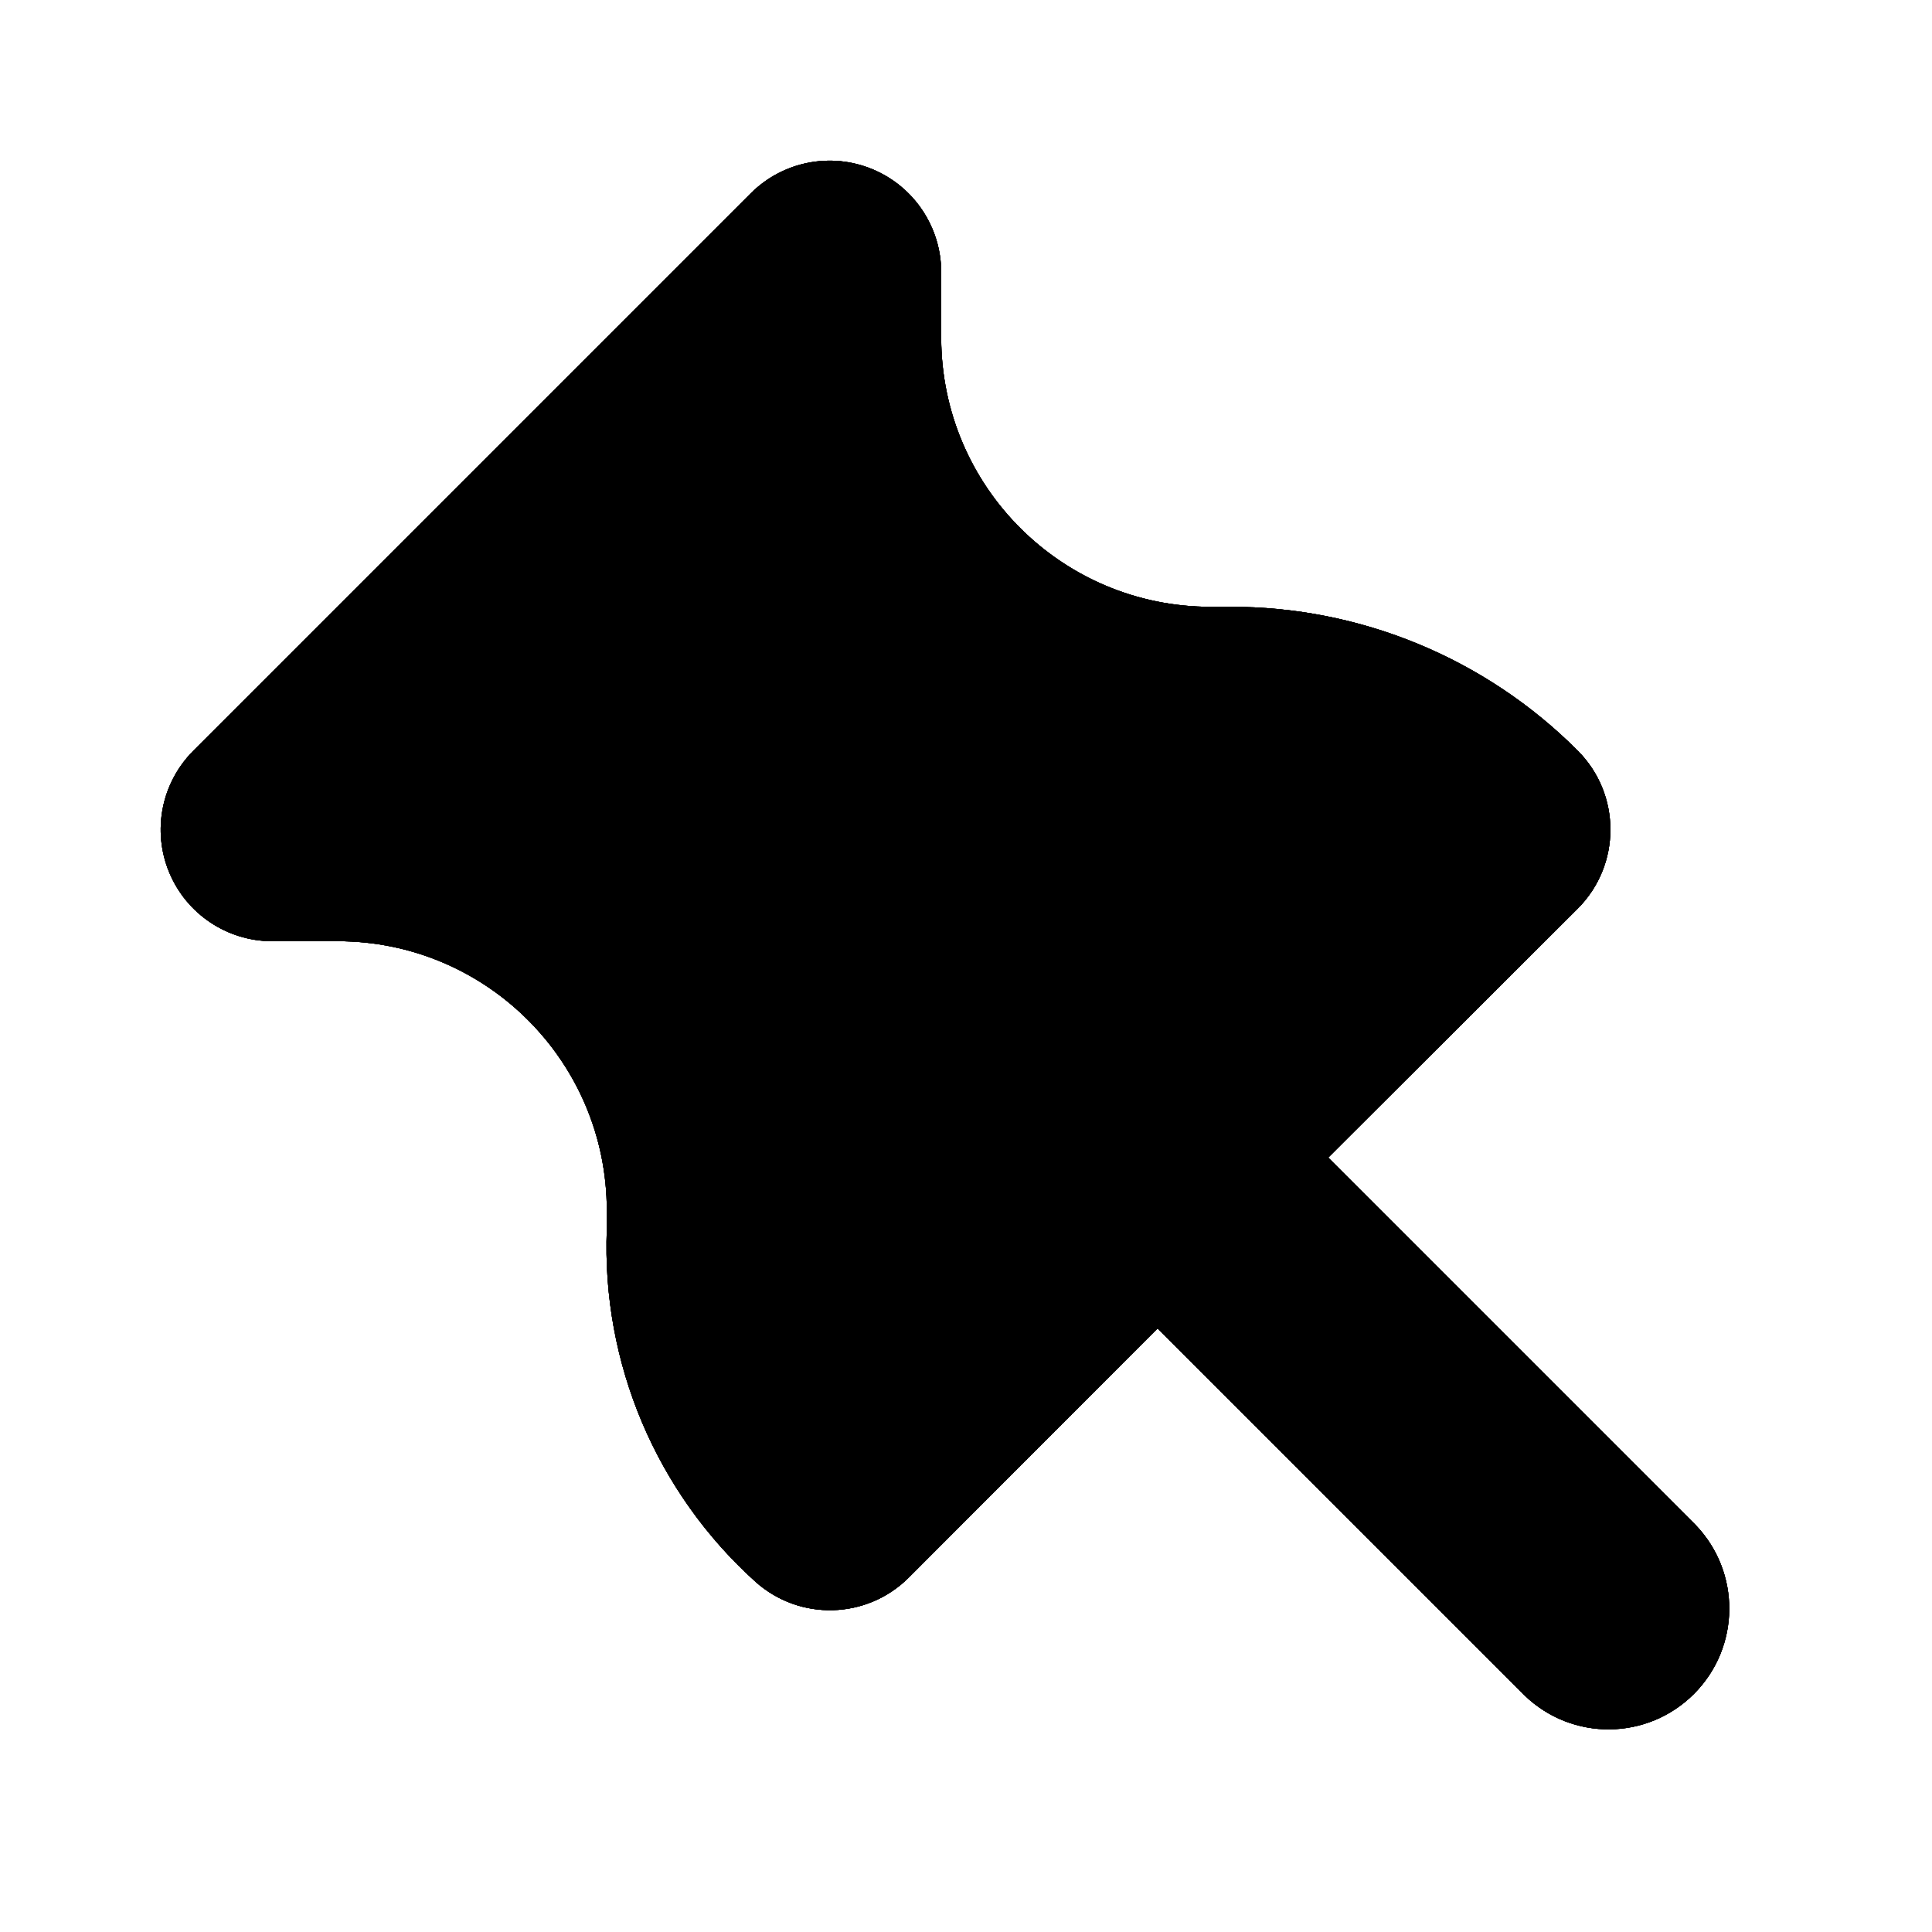
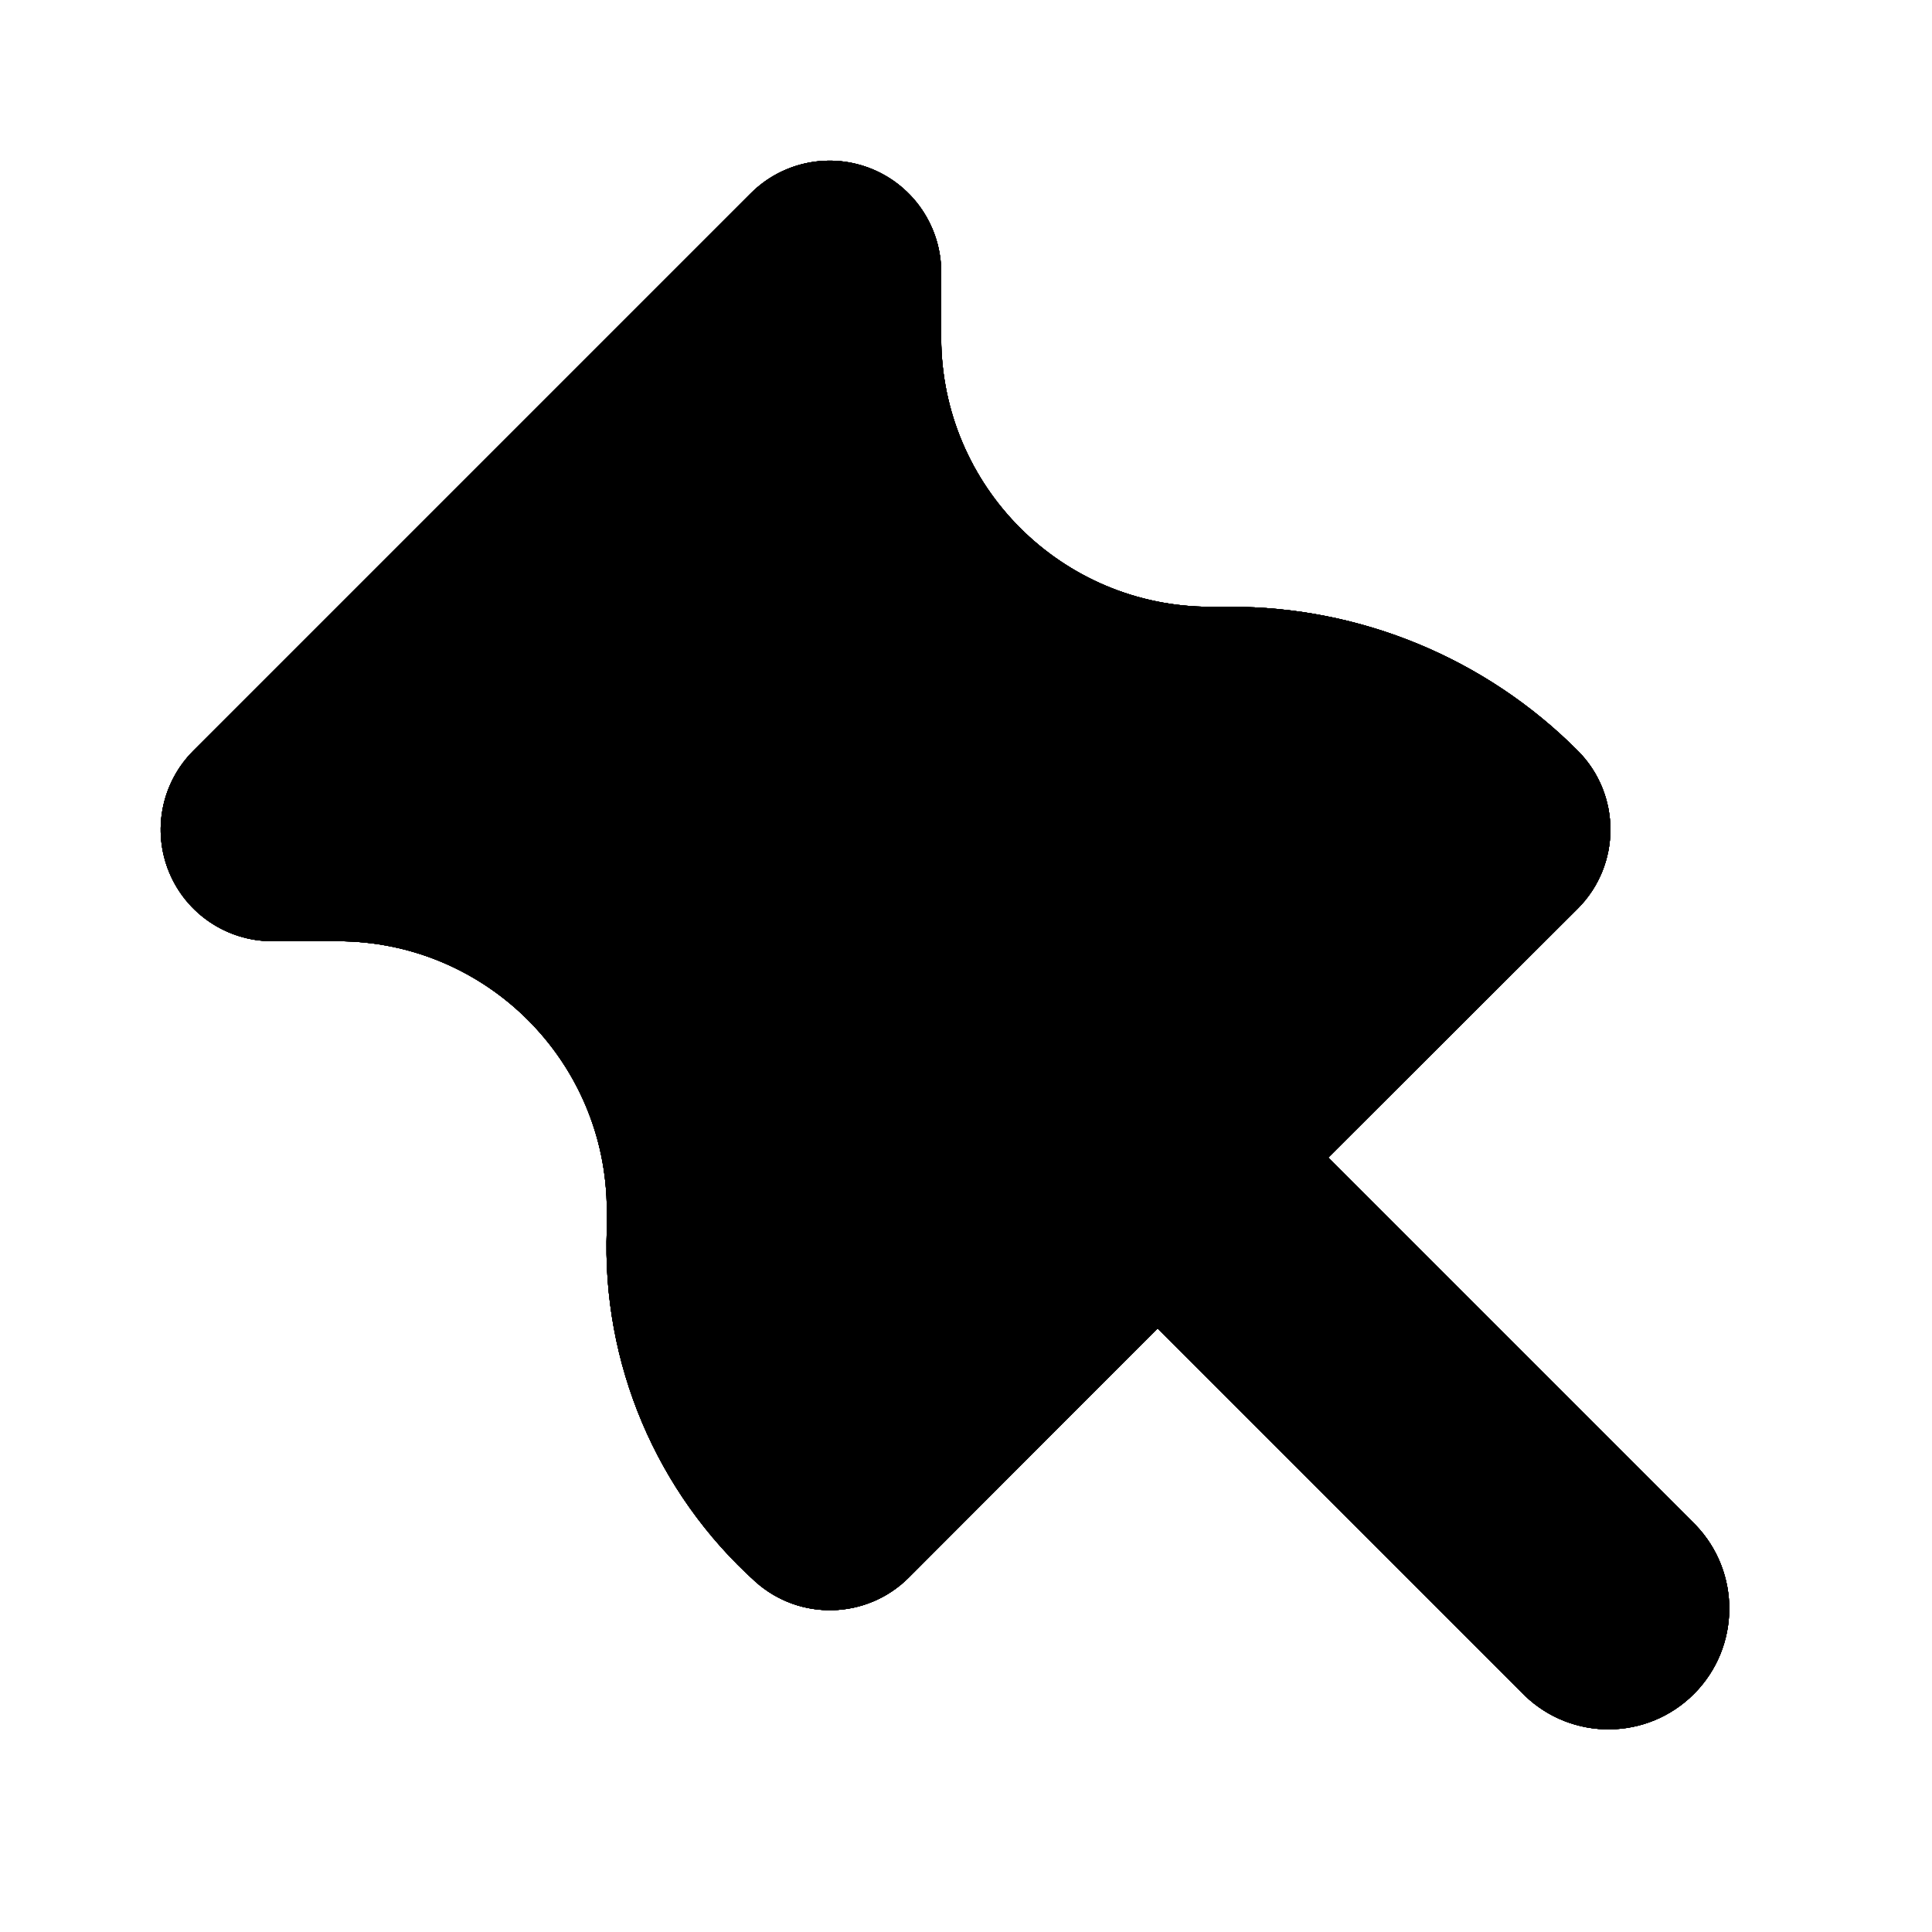
<svg xmlns="http://www.w3.org/2000/svg" width="12" height="12" viewBox="0 0 12 12">
  <style>
	:root {
		color-scheme: light dark;
	}
	g:target {
		fill-rule: evenodd;
	}
	g.theme:target {
		fill: transparent /* TO BE REPLACED WITH THEME COLOR */;
	}
	g.prefer-color-scheme.default:target {
		fill: rgb(21, 20, 26); /* https://searchfox.org/mozilla-central/rev/d6576544301cacc0e393fbc919c53e4e6b0d46ec/toolkit/themes/shared/in-content/common-shared.css#16 */
	}
	g.prefer-color-scheme.toolbar:target {
		fill: rgb(91, 91, 102); /* https://searchfox.org/mozilla-central/rev/d6576544301cacc0e393fbc919c53e4e6b0d46ec/browser/themes/shared/browser-custom-colors.css#74 */
	}
	@media (prefers-color-scheme: dark) {
		g.prefer-color-scheme.default:target,
		g.prefer-color-scheme.toolbar:target {
			fill: rgb(251, 251, 254); /* https://searchfox.org/mozilla-central/rev/d6576544301cacc0e393fbc919c53e4e6b0d46ec/browser/themes/shared/browser-custom-colors.css#74 */
		}
	}
	g:not(:target) {
		display: none;
	}
+ 	g.disabled {
+ 		opacity: 0.5;
+ 	}
</style>
  <symbol id="icon">
    <path d="M10.53 9.47L8.25 7.19 9.8 5.643a.694.694 0 0 0 0-.98 3.04 3.04 0 0 0-2.161-.894h-.122A1.673 1.673 0 0 1 5.846 2.1v-.408A.693.693 0 0 0 4.664 1.2L1.2 4.664a.693.693 0 0 0 .49 1.182h.41a1.672 1.672 0 0 1 1.669 1.671v.117a2.8 2.8 0 0 0 .925 2.192.693.693 0 0 0 .949-.026L7.19 8.251l2.28 2.28a.75.75 0 0 0 1.06-1.061z" />
  </symbol>
  <g id="toolbar-theme" class="theme toolbar">
    <use href="#icon" />
  </g>
+   <g id="toolbar-theme-disabled" class="theme toolbar disabled">
+     <use href="#icon" />
+   </g>
  <g id="default-theme" class="theme default">
+     <use href="#icon" />
+   </g>
+   <g id="default-theme-disabled" class="theme default disabled">
    <use href="#icon" />
  </g>
  <g id="toolbar" class="prefer-color-scheme toolbar">
    <use href="#icon" />
  </g>
+   <g id="toolbar-disabled" class="prefer-color-scheme toolbar disabled">
+     <use href="#icon" />
+   </g>
  <g id="default" class="prefer-color-scheme default">
    <use href="#icon" />
  </g>
+   <g id="default-disabled" class="prefer-color-scheme default disabled">
+     <use href="#icon" />
+   </g>
</svg>
